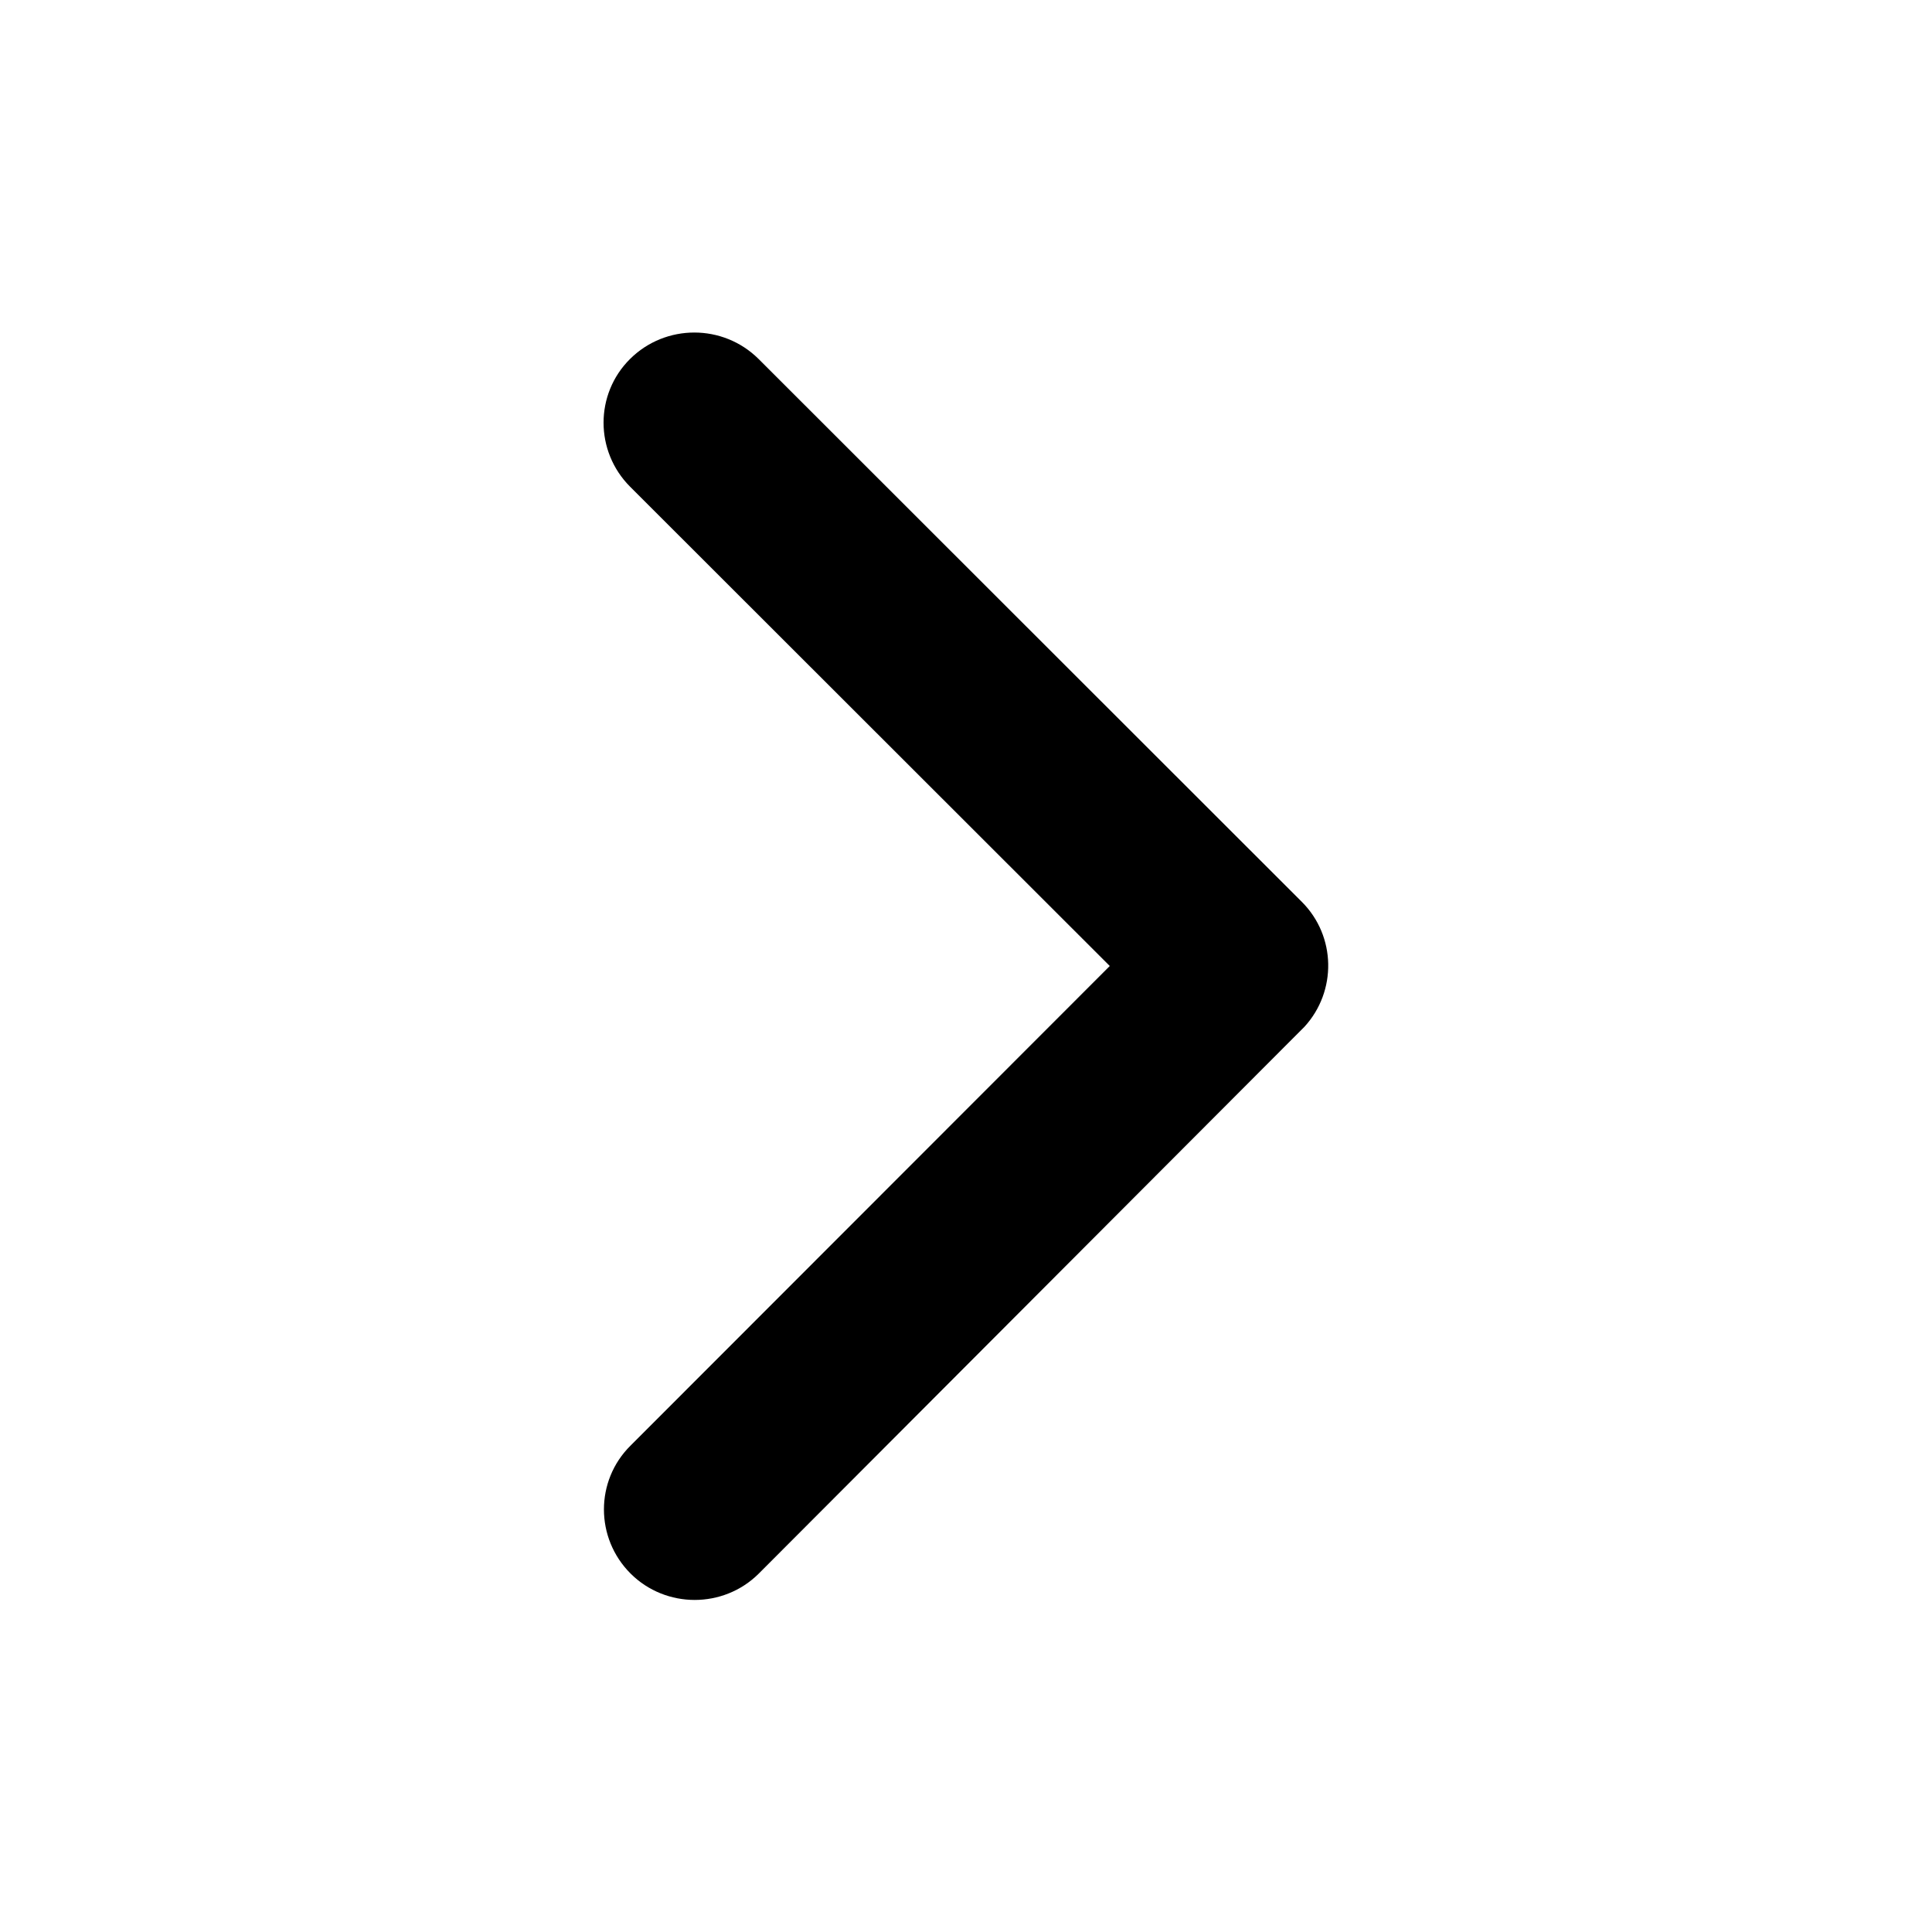
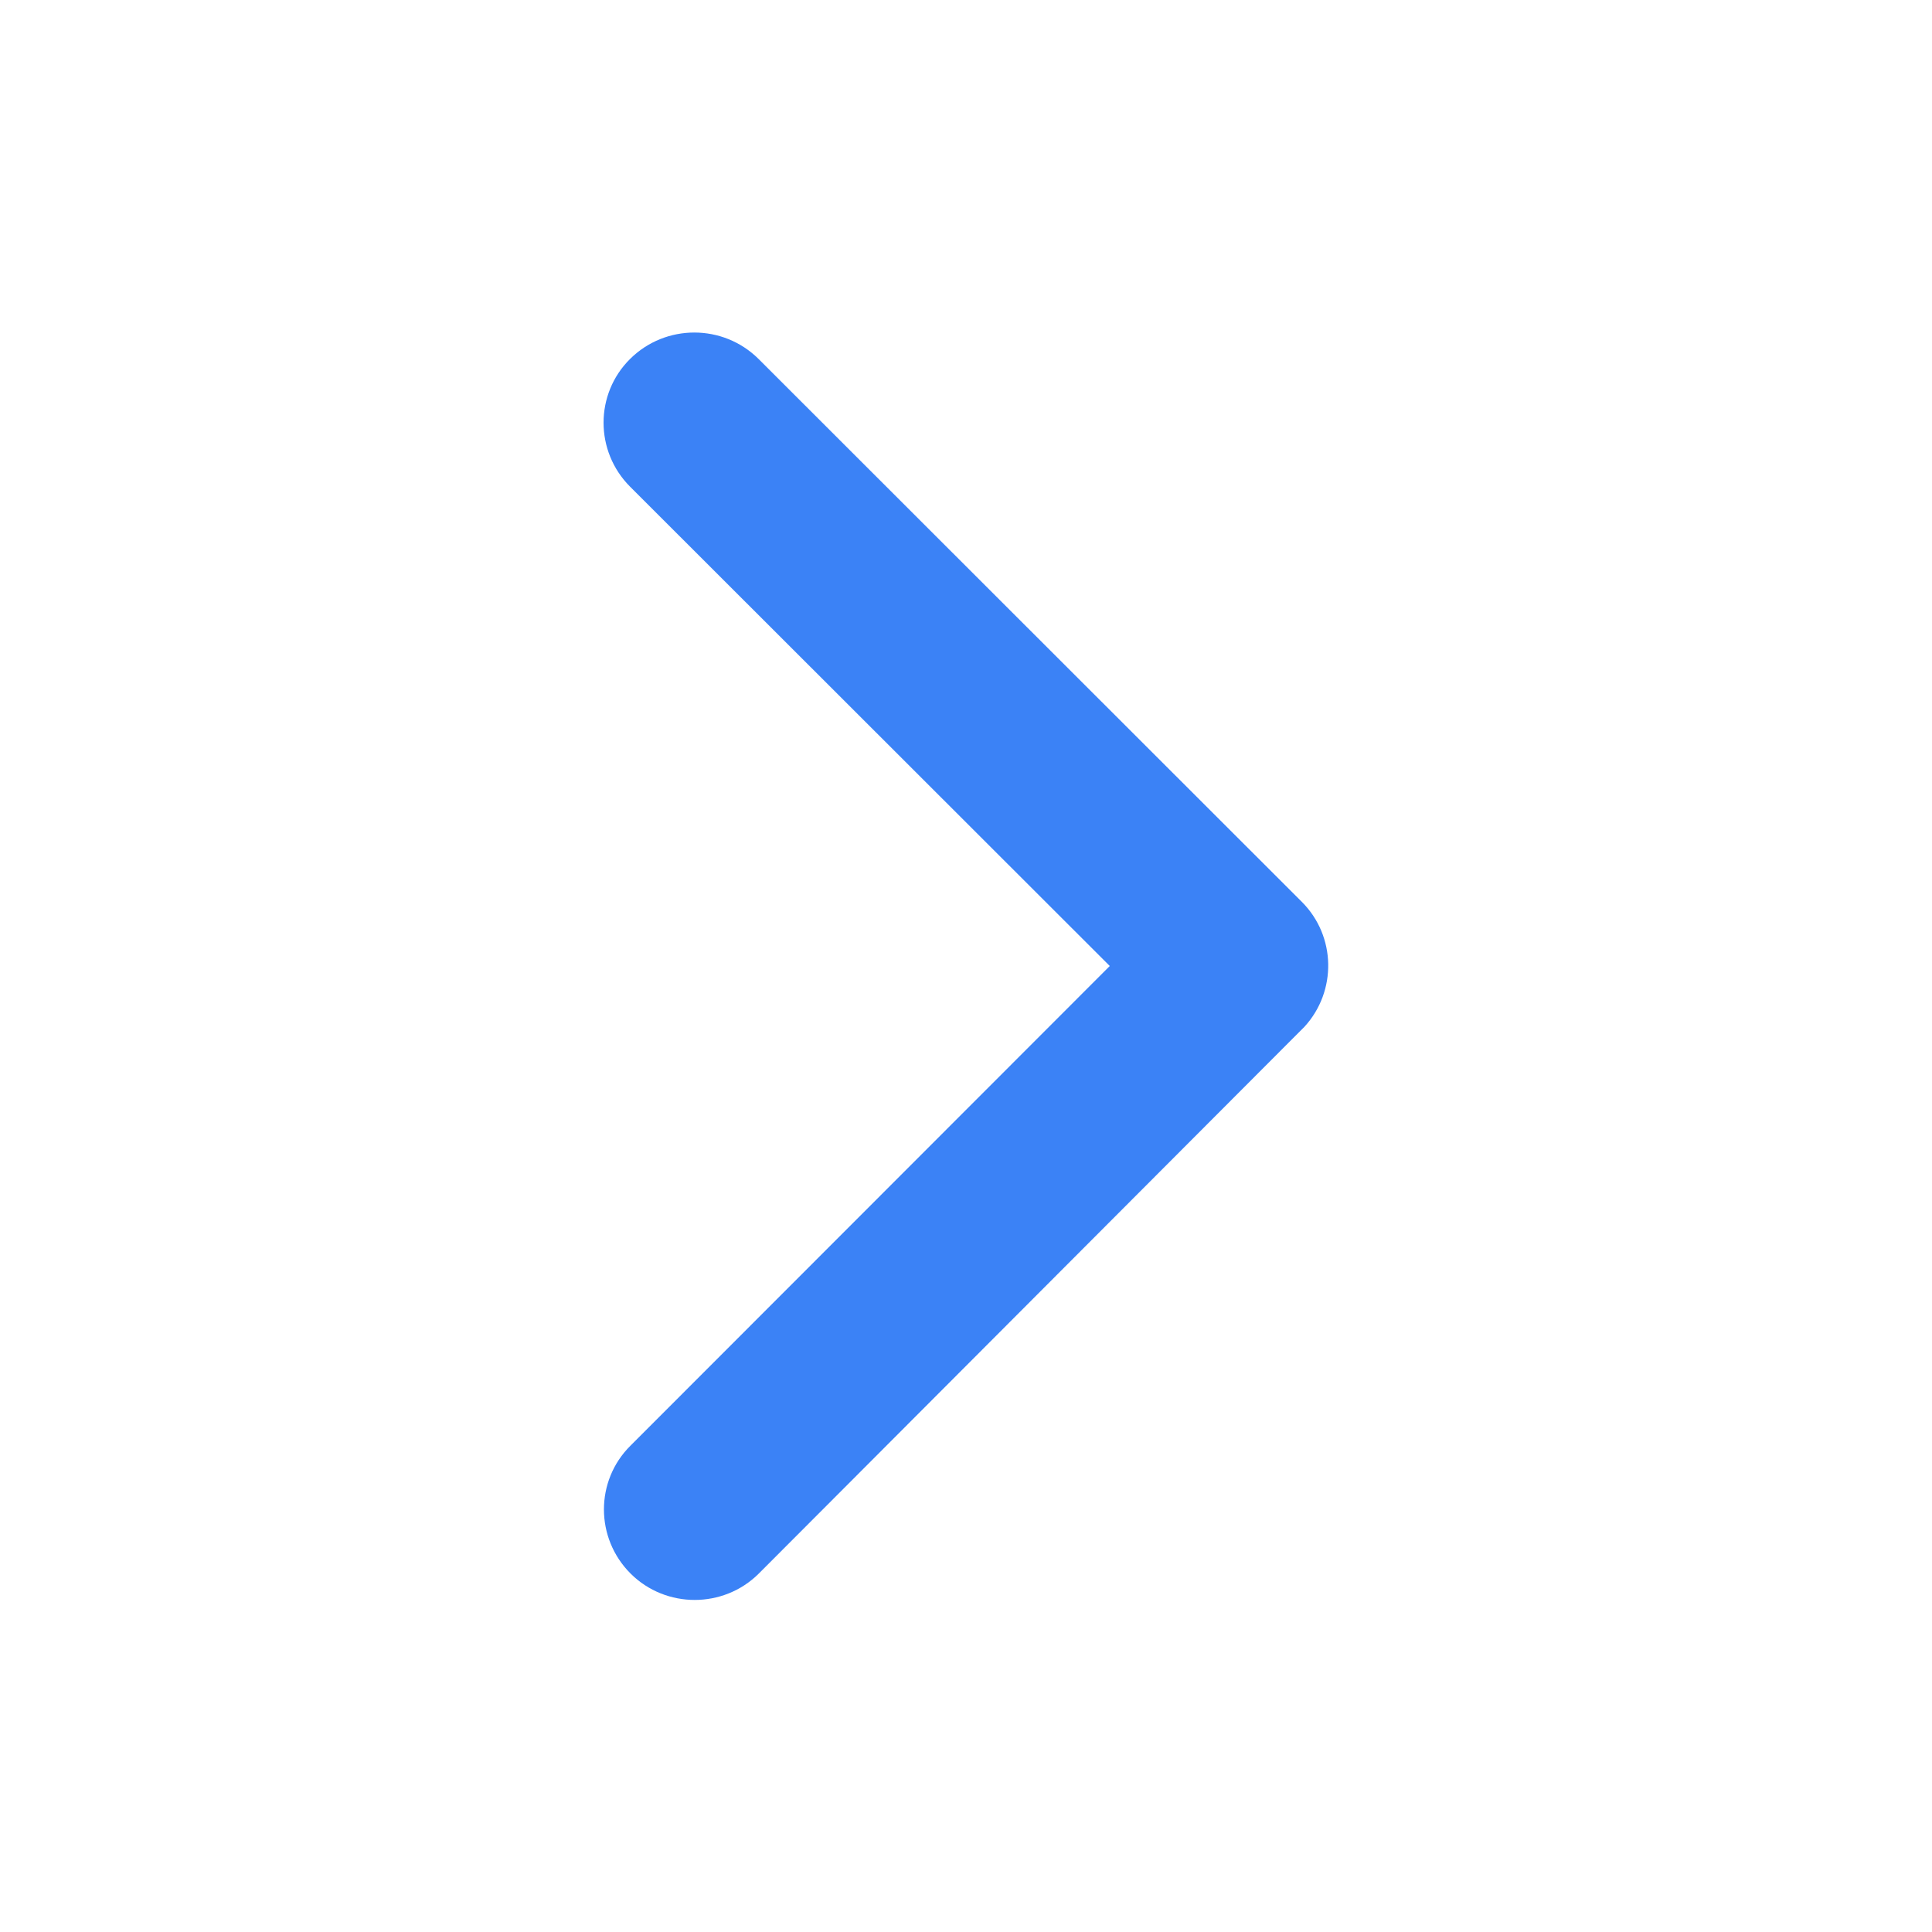
- <svg xmlns="http://www.w3.org/2000/svg" stroke="currentColor" fill="currentColor" stroke-width="0" viewBox="0 0 512 512" class="text-2xl" height="1em" width="1em">
+ <svg xmlns="http://www.w3.org/2000/svg" stroke="currentColor" fill="#3b82f6" stroke-width="0" viewBox="0 0 512 512" class="text-2xl" height="1em" width="1em">
  <path d="M294.1 256L167 129c-9.4-9.4-9.4-24.6 0-33.9s24.6-9.3 34 0L345 239c9.1 9.1 9.3 23.7.7 33.1L201.1 417c-4.7 4.7-10.9 7-17 7s-12.3-2.3-17-7c-9.4-9.4-9.4-24.6 0-33.9l127-127.1z" />
</svg>
